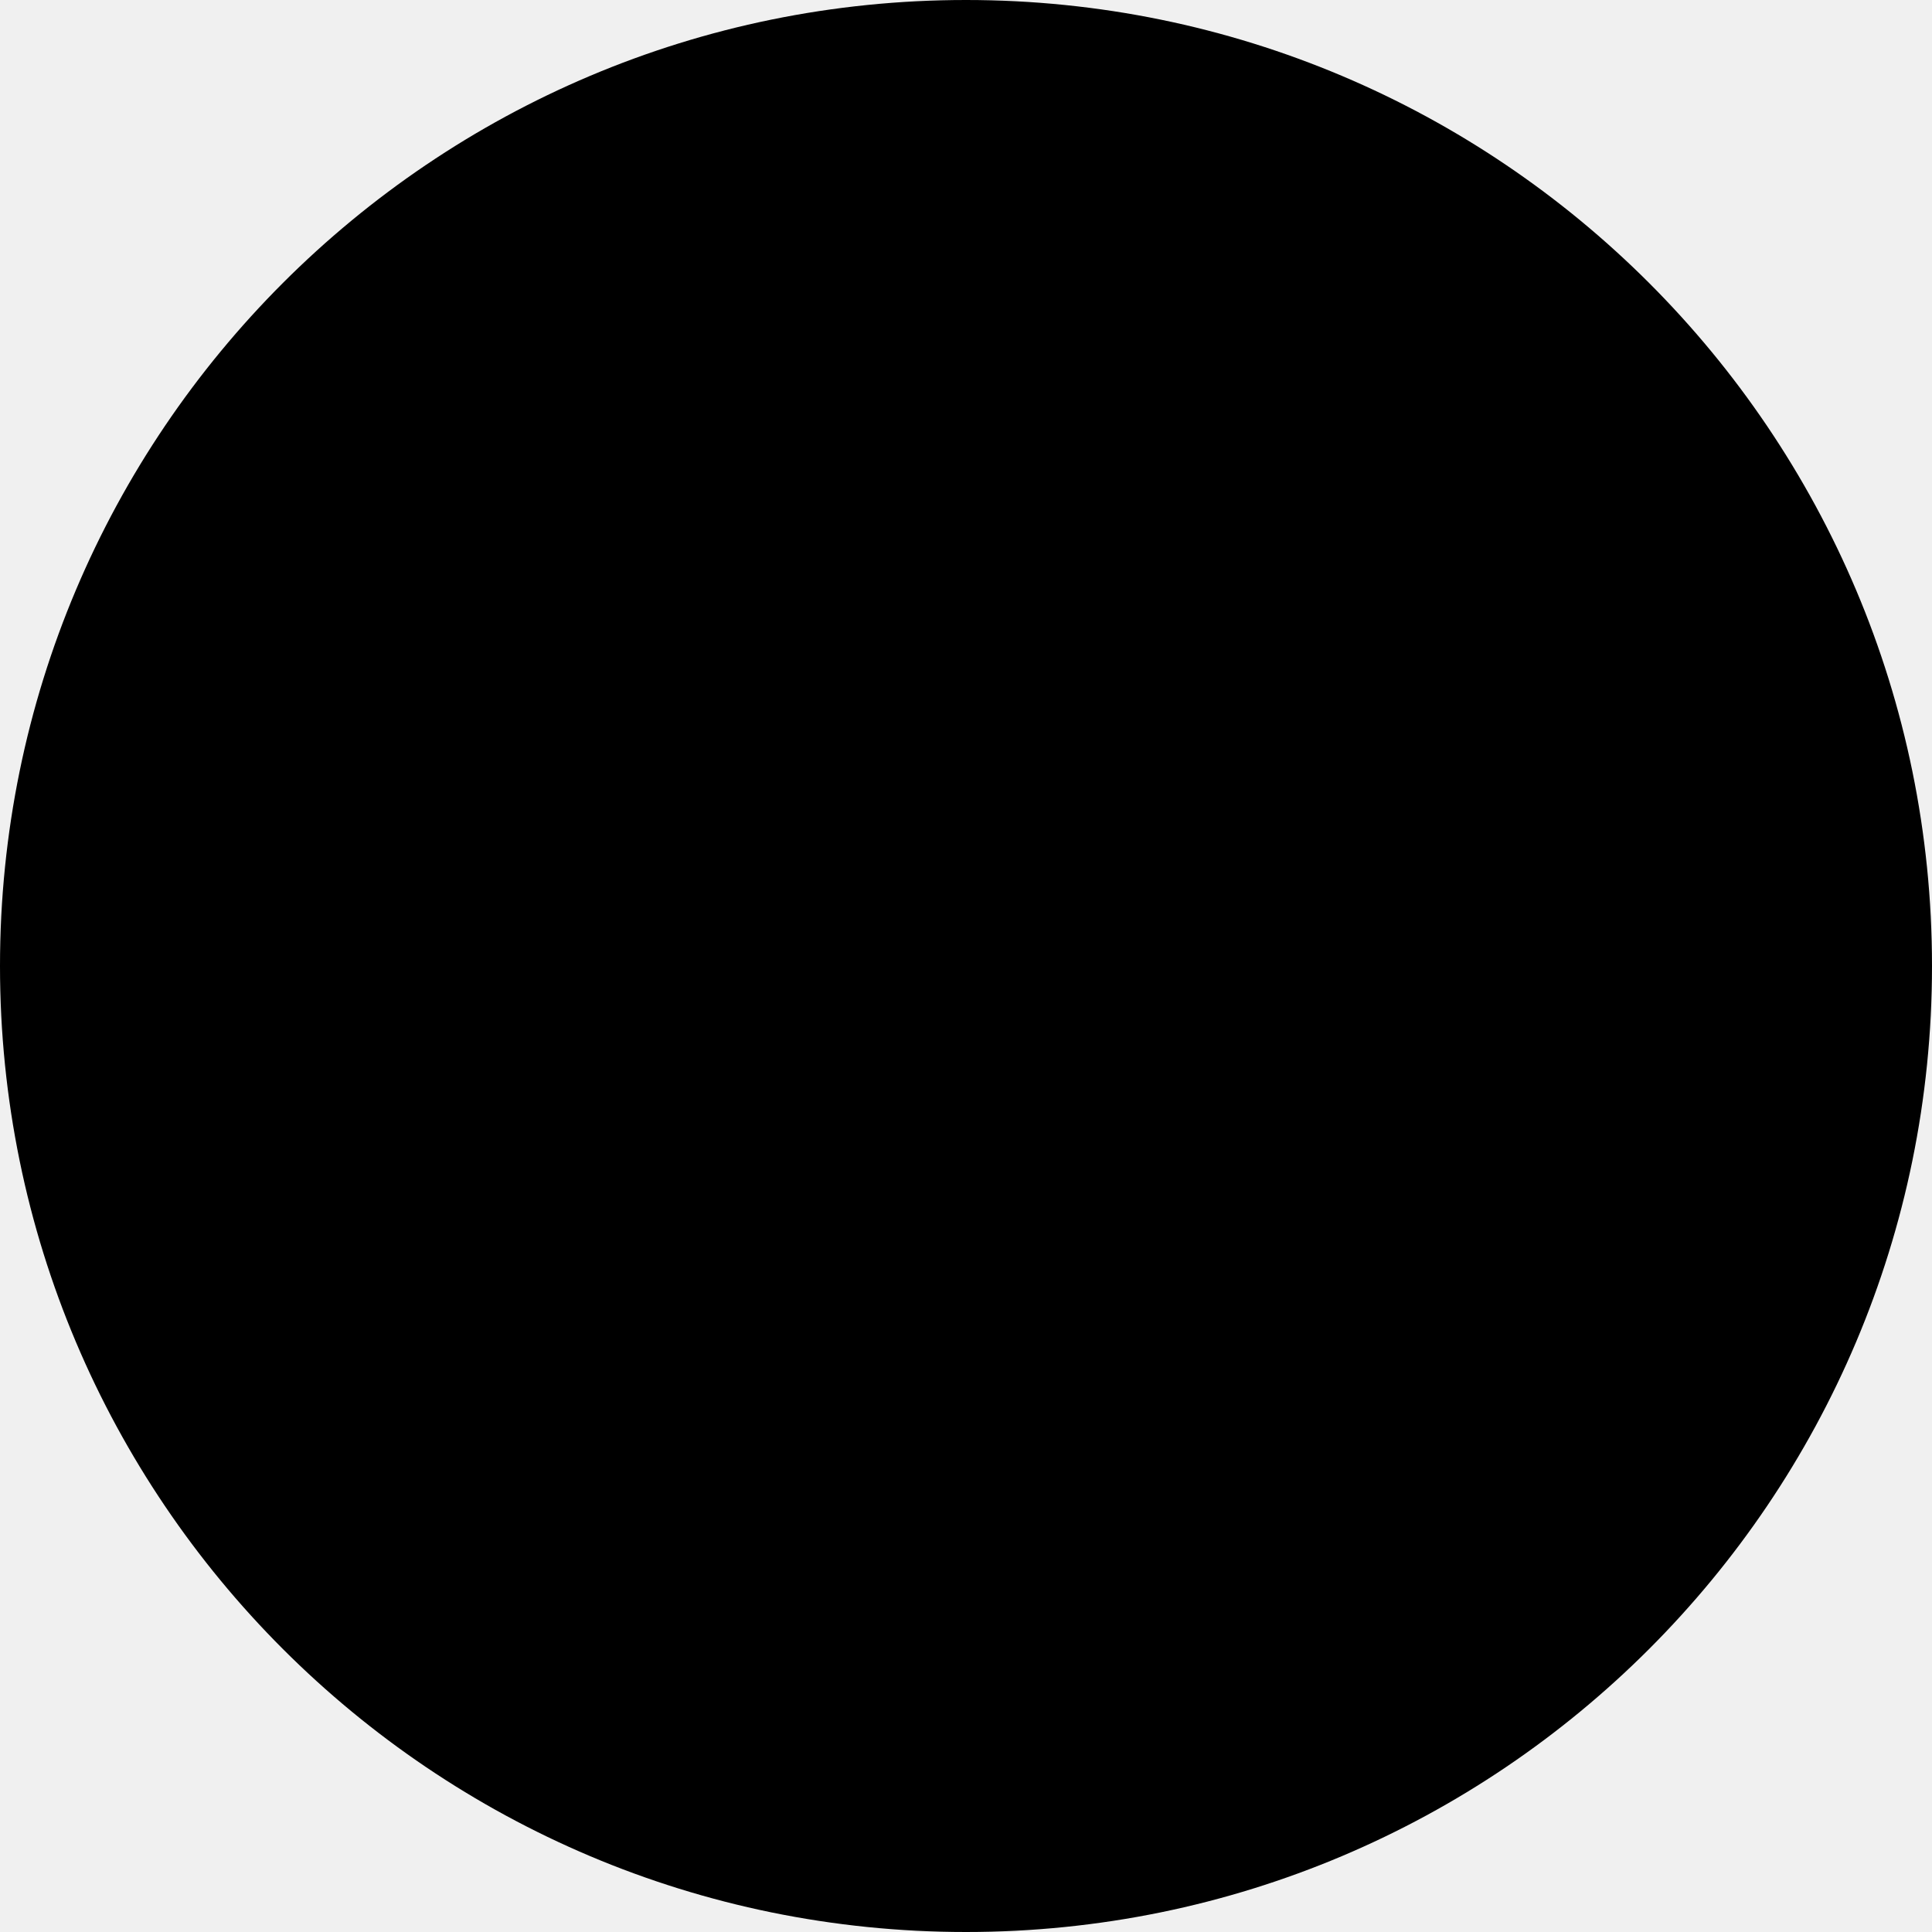
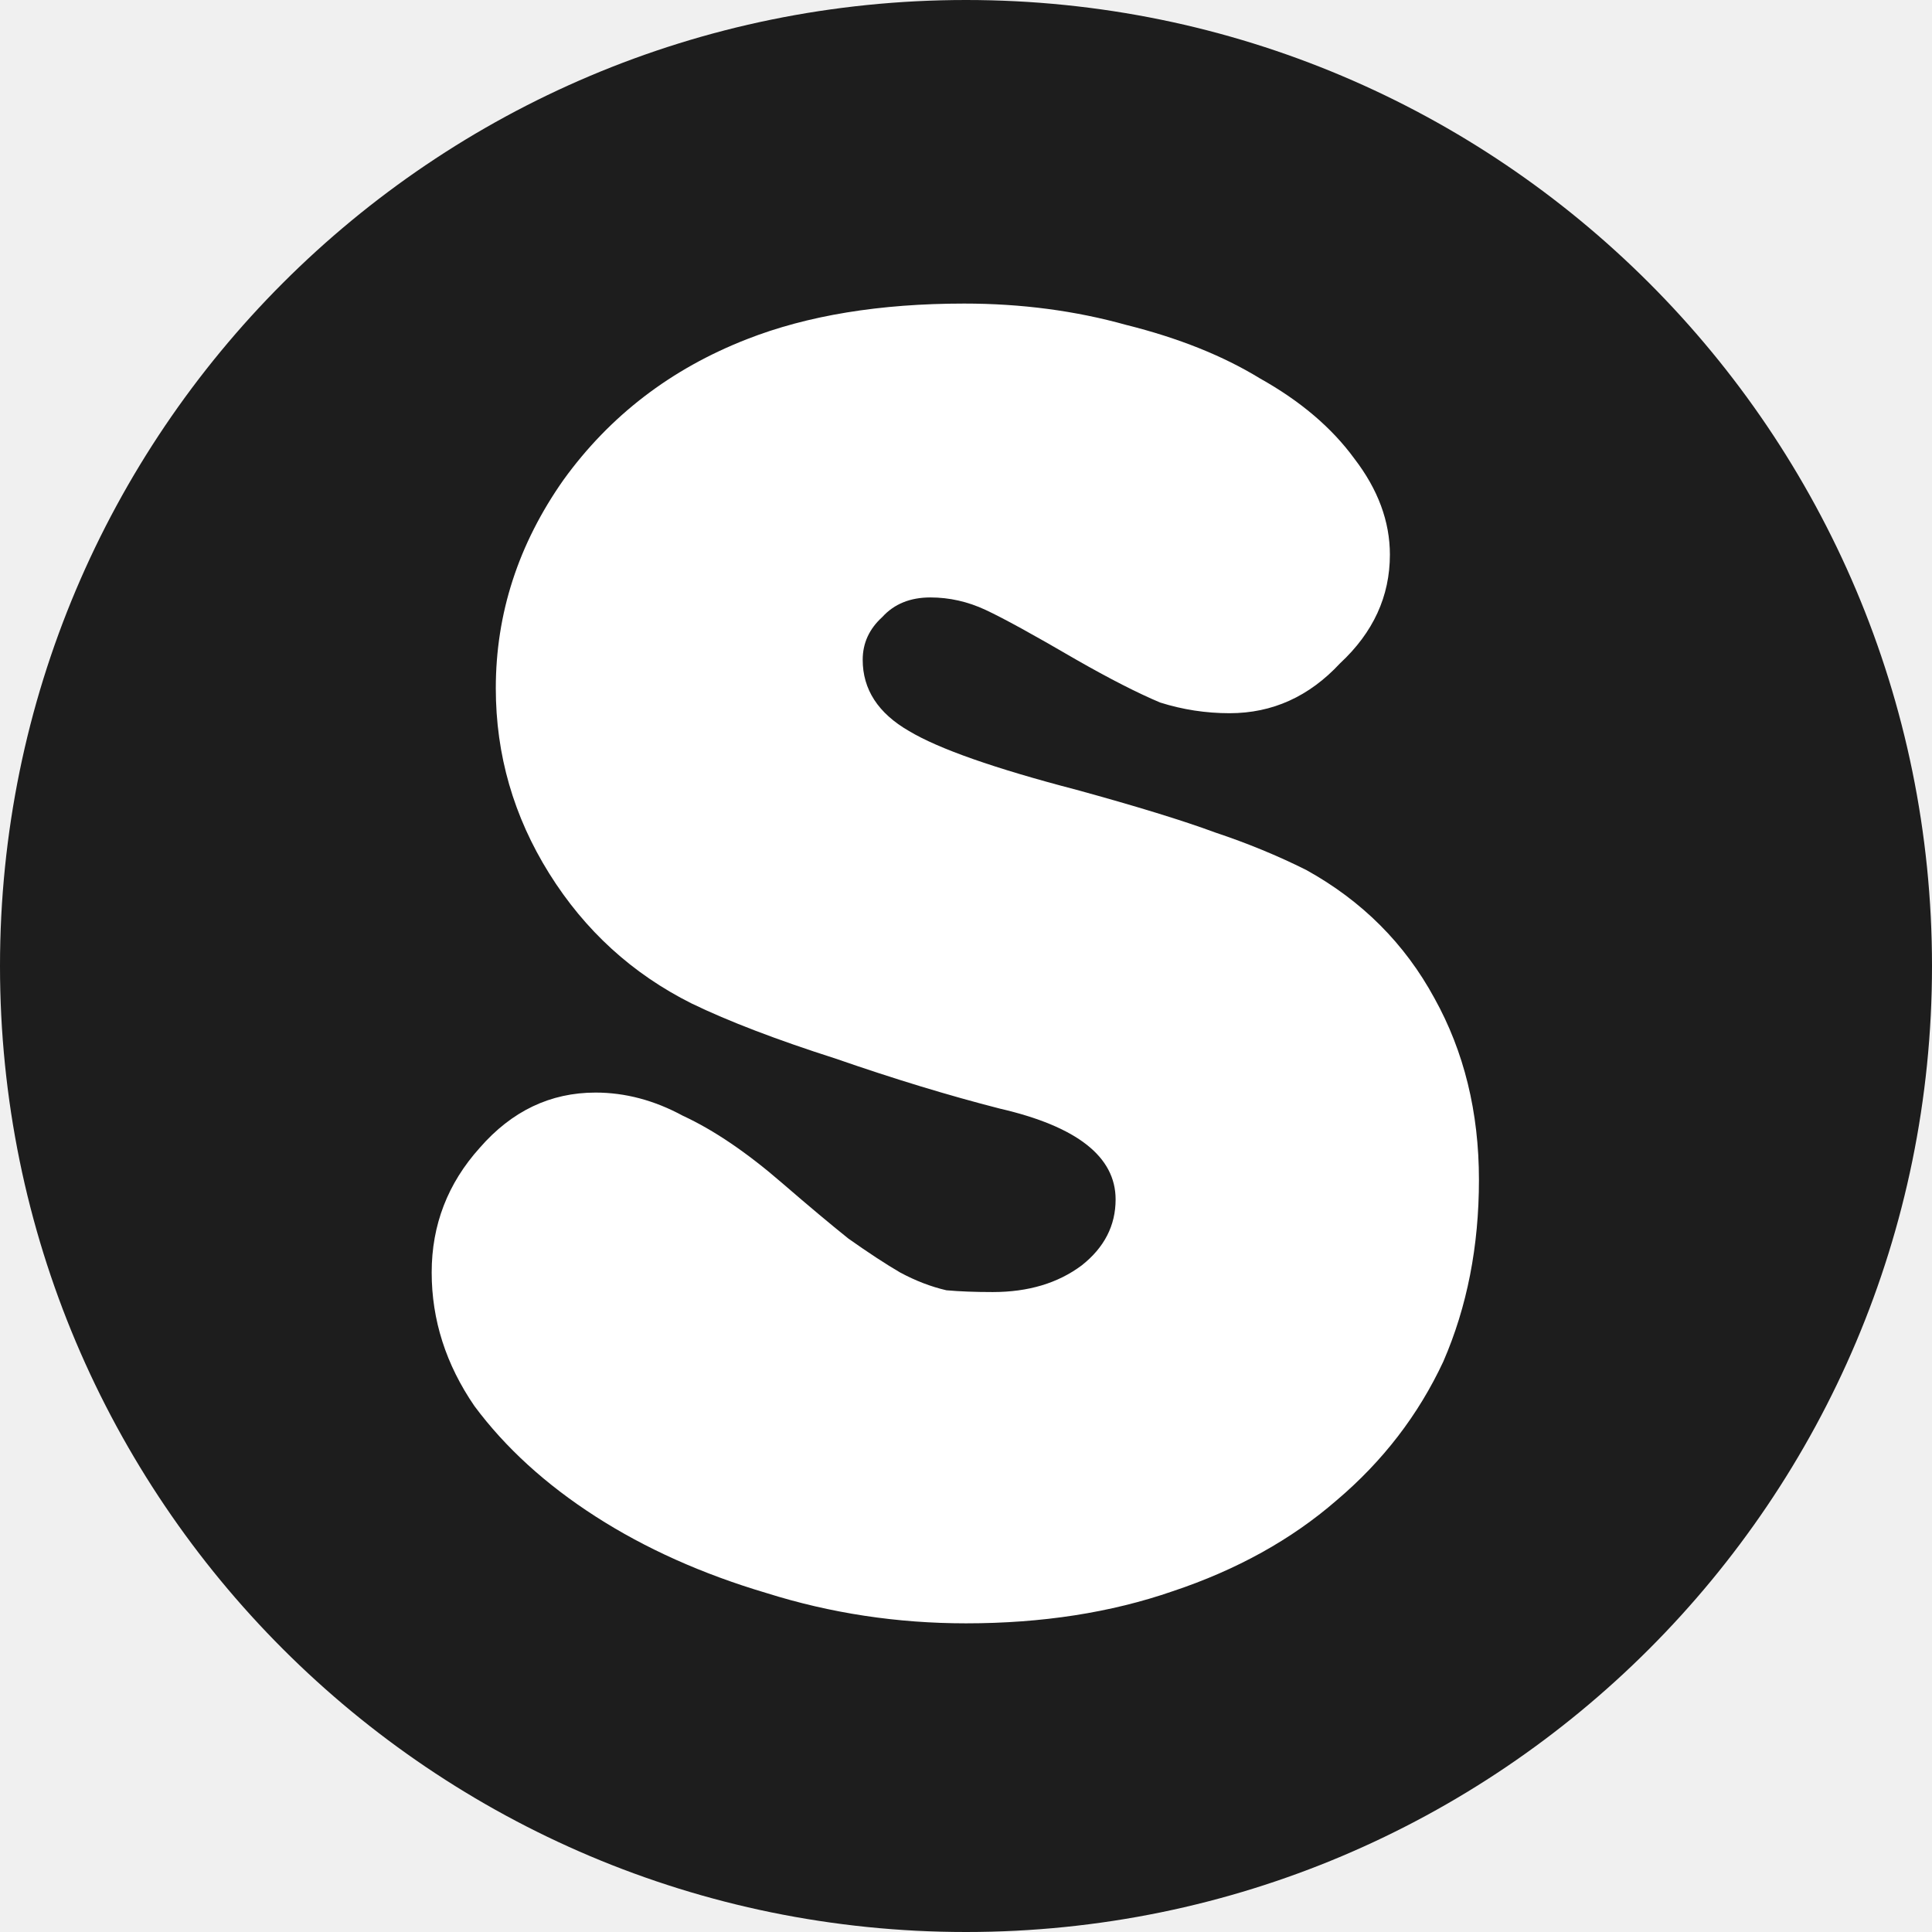
- <svg xmlns="http://www.w3.org/2000/svg" viewBox="0 0 100 100" width="100" height="100">
-   <circle cx="50" cy="50" r="50" fill="#000000" />
-   <g id="logo" transform="translate(3, 3) scale(0.9791667)">
-     <g />
+ <svg xmlns="http://www.w3.org/2000/svg" viewBox="0 0 32 32" width="32" height="32" version="1.2" baseProfile="tiny-ps">
+   <circle cx="16" cy="16" r="16" fill="#1d1d1d" />
+   <g transform="translate(7.15 -3.35) scale(0.295)">
+     <path fill="#ffffff" d="m29.9 28.4q4.8 0 9.1 1.2 4.4 1.1 7.5 3 3.4 1.9 5.3 4.5 2 2.6 2 5.4 0 3.5-2.8 6.1-2.6 2.8-6.2 2.8-2 0-3.9-0.6-1.9-0.8-4.7-2.4-3.6-2.1-5.1-2.8-1.5-0.7-3.1-0.7-1.7 0-2.7 1.1-1.1 1-1.1 2.4 0 2.5 2.6 4 2.5 1.5 9.4 3.3 5.1 1.4 7.8 2.4 2.7 0.9 5.1 2.1 4.7 2.6 7.2 7.2 2.5 4.5 2.5 10.2 0 5.6-2 10.2-2.1 4.5-6 7.8-3.8 3.3-9.2 5.1-5.2 1.8-11.6 1.8-5.8 0-11.2-1.7-5.4-1.6-9.6-4.3-4.2-2.7-6.8-6.2-2.4-3.5-2.4-7.5 0-4 2.7-7 2.7-3.1 6.5-3.1 2.5 0 4.9 1.3 2.6 1.2 5.6 3.8 2.2 1.9 3.7 3.1 1.7 1.2 2.9 1.9 1.3 0.7 2.6 1 1.1 0.1 2.6 0.1 3 0 5-1.5 1.9-1.5 1.9-3.7 0-3.6-6.5-5.1-4.3-1.1-9.2-2.8-5-1.6-8.1-3.1-5-2.5-8-7.3-3-4.8-3-10.4 0-6.3 3.8-11.7 3.9-5.4 10.3-7.9 5.1-2 12.2-2z" />
  </g>
</svg>
